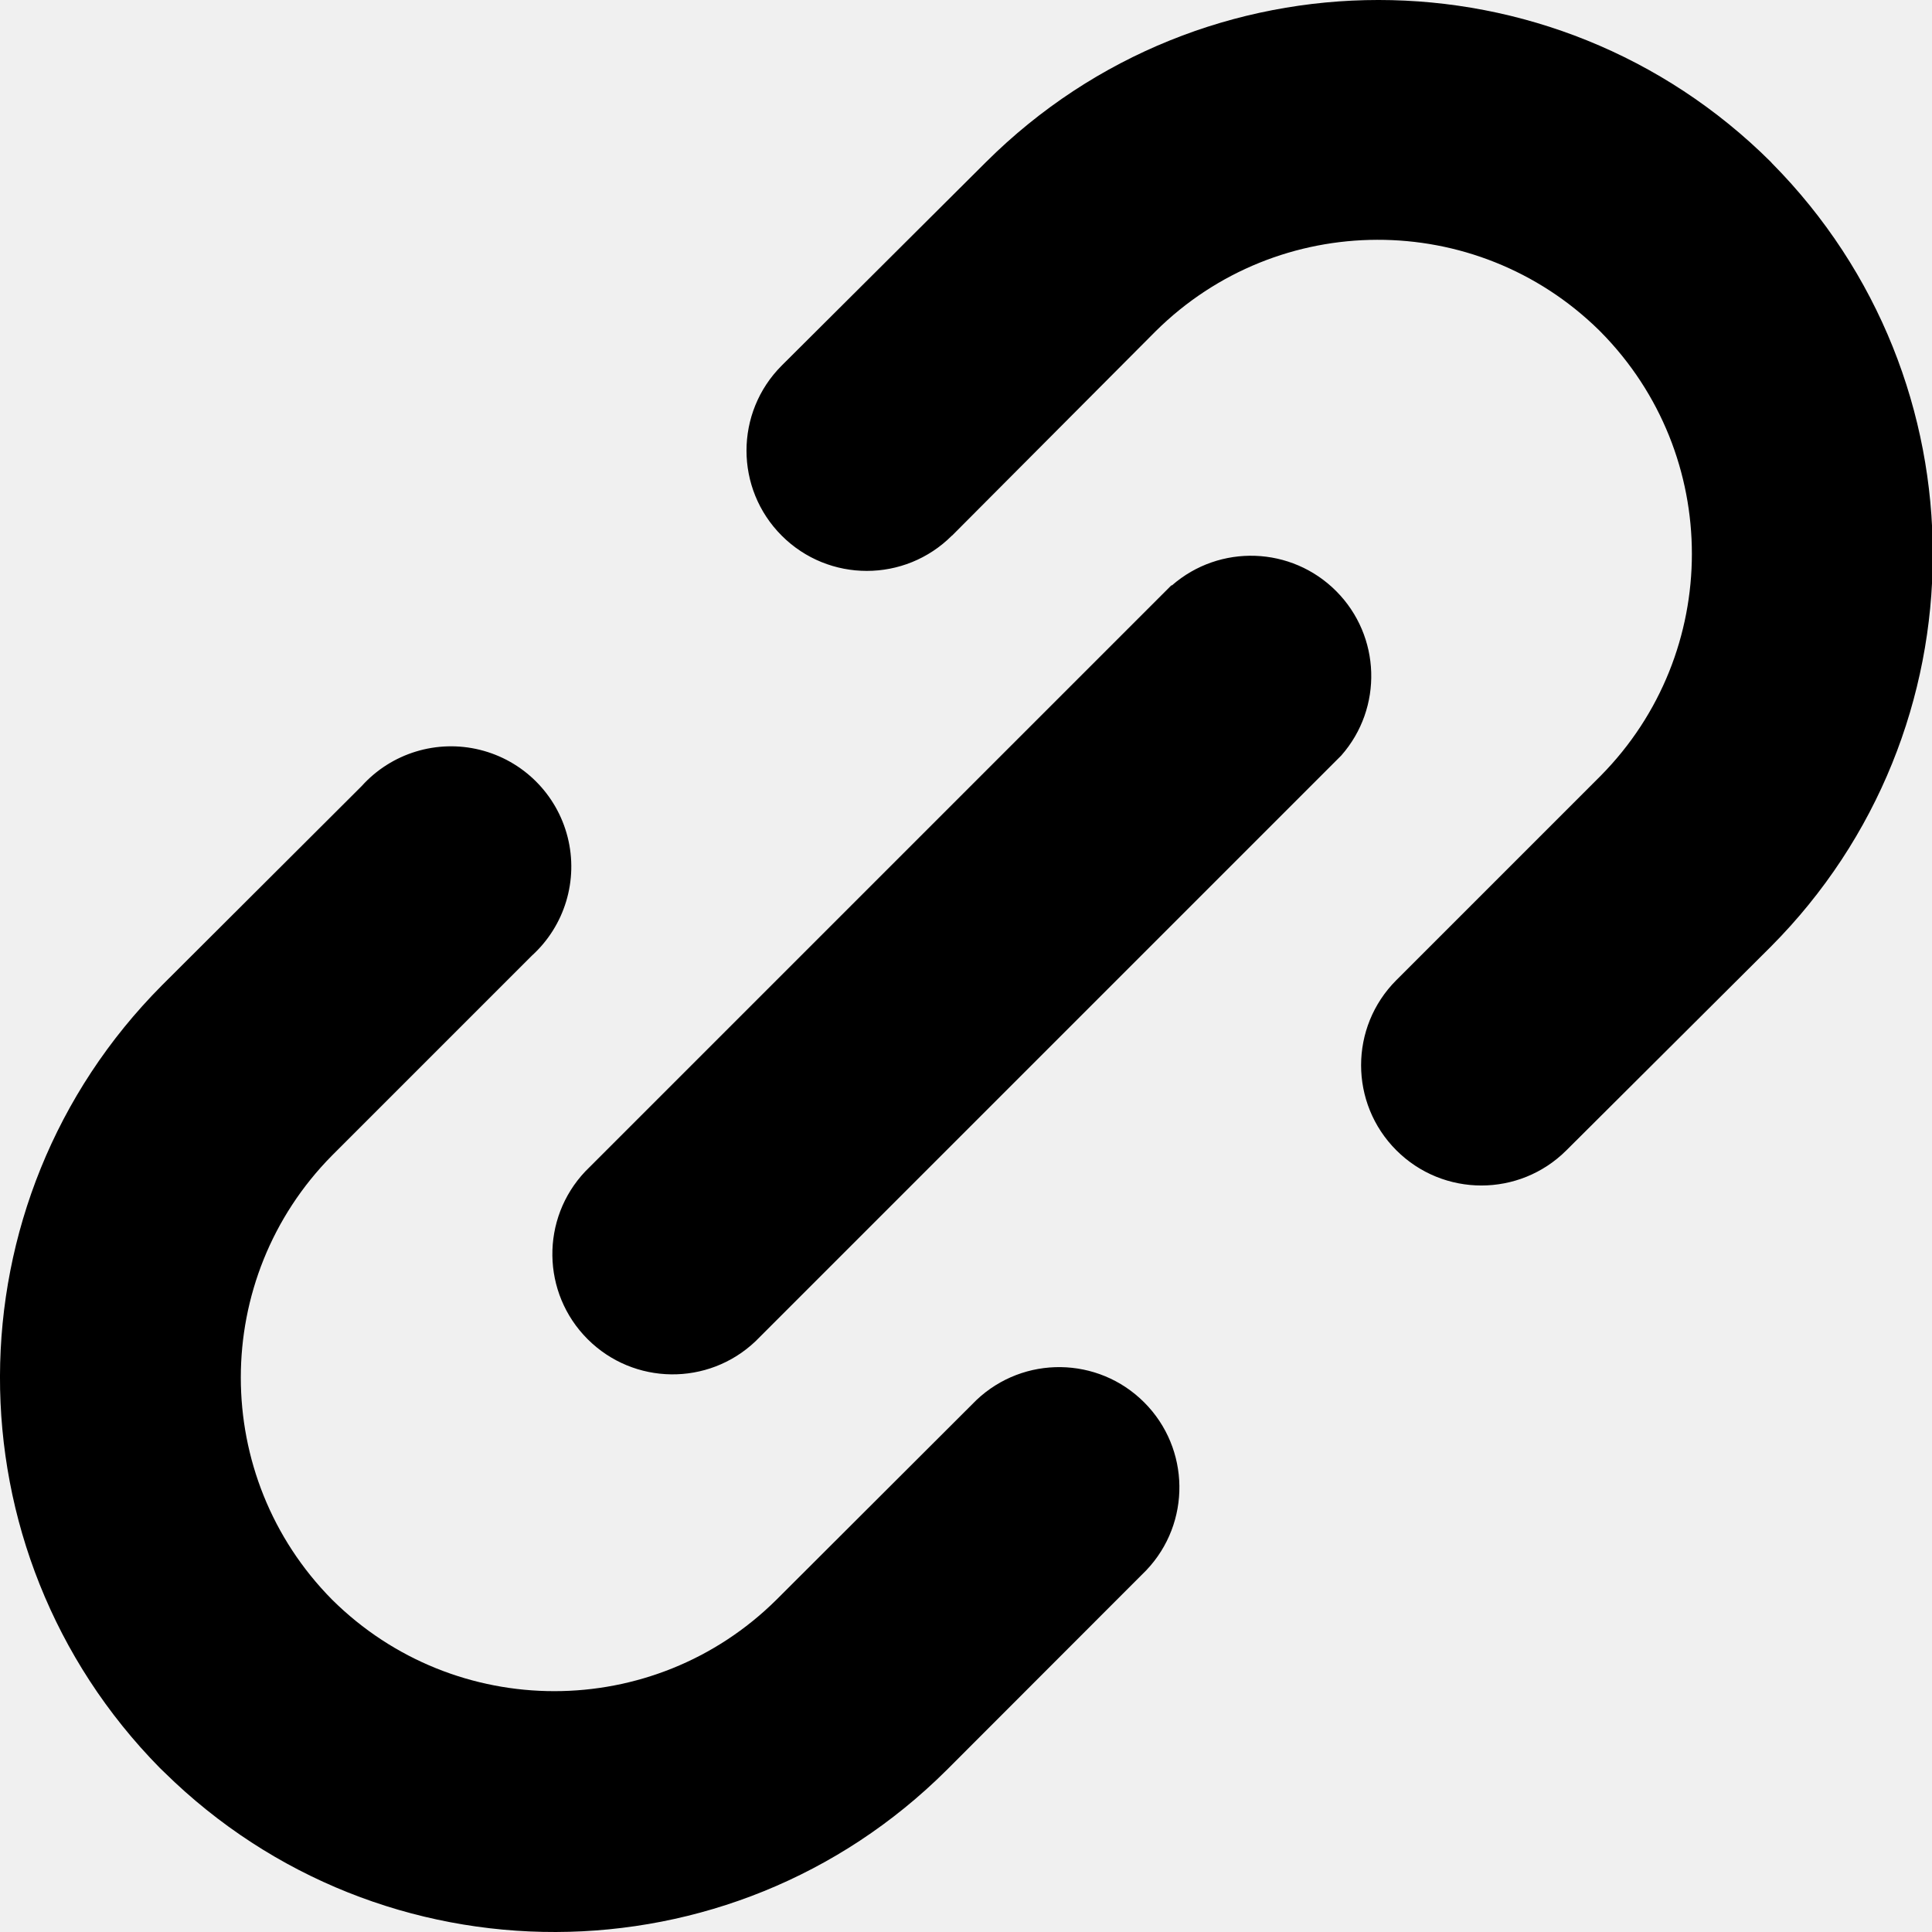
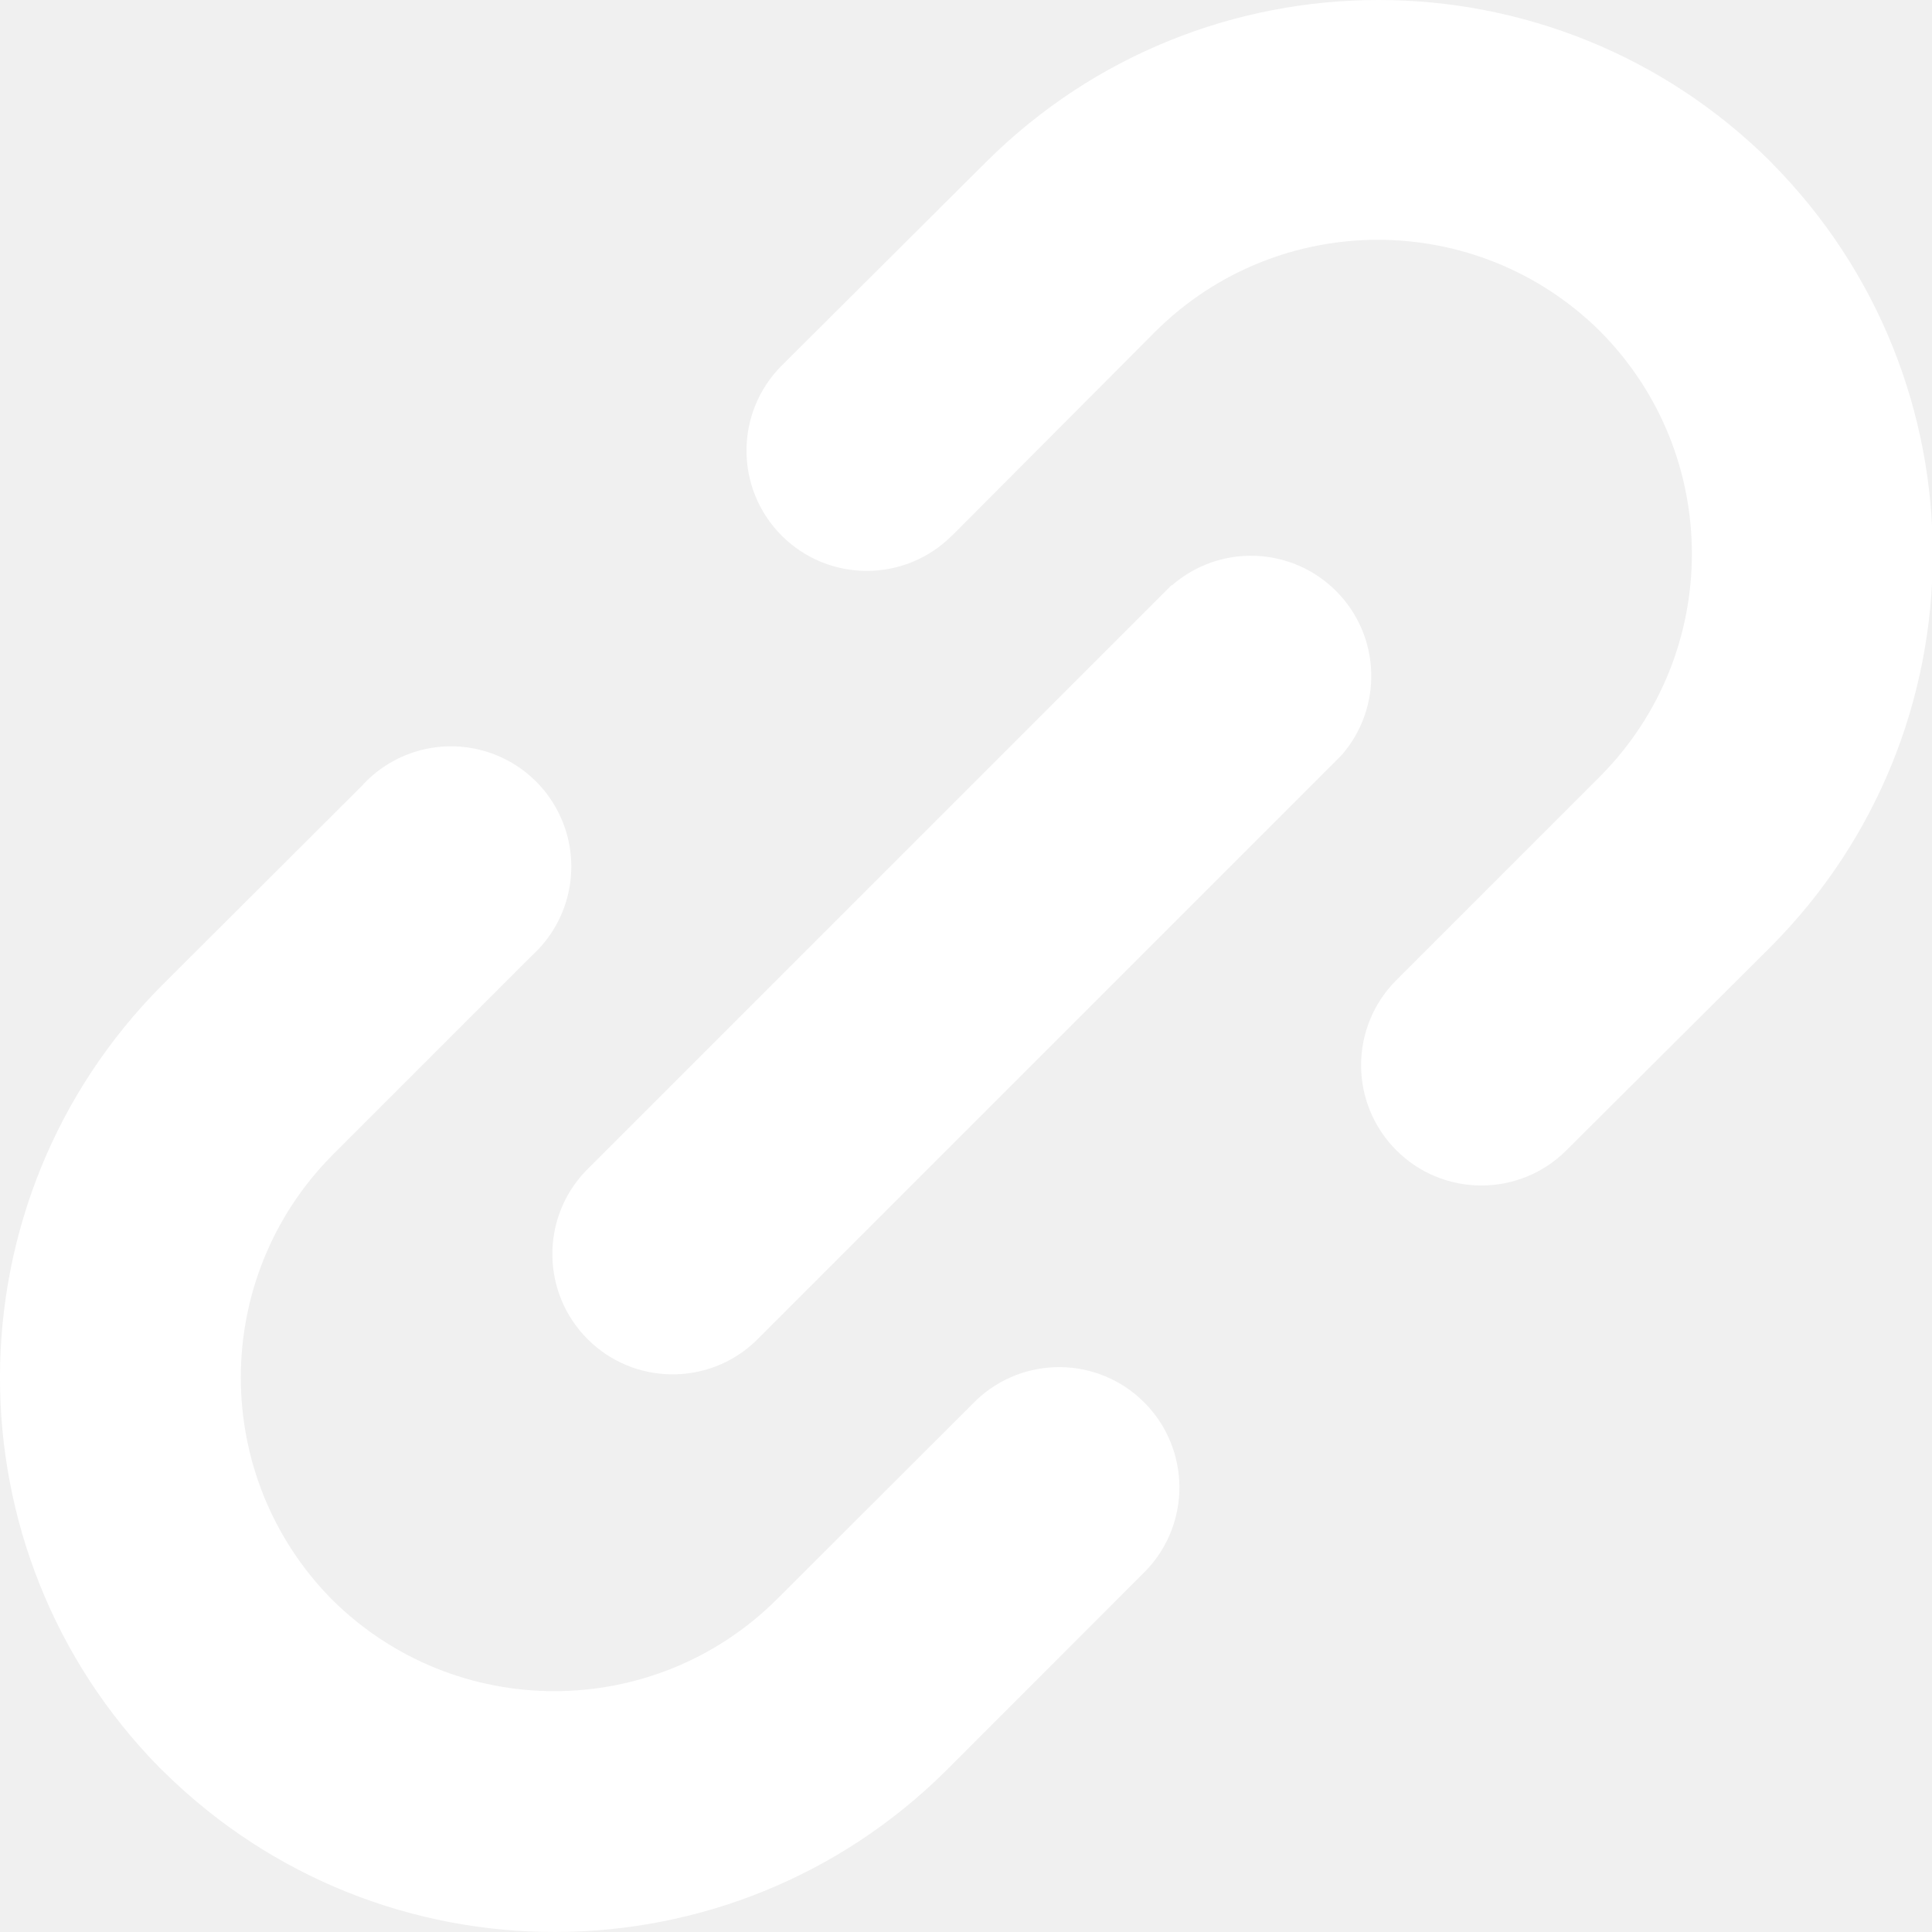
- <svg xmlns="http://www.w3.org/2000/svg" id="Layer_1" data-name="Layer 1" viewBox="0 0 122.88 122.88">
+ <svg xmlns="http://www.w3.org/2000/svg" id="Layer_1" data-name="Layer 1" viewBox="0 0 122.88 122.88" fill="#ffffff">
  <path d="M60.54,34.07A7.65,7.65,0,0,1,49.72,23.25l13-12.95a35.38,35.38,0,0,1,49.91,0l.07.08a35.37,35.37,0,0,1-.07,49.83l-13,12.95A7.65,7.65,0,0,1,88.81,62.34l13-13a20.08,20.08,0,0,0,0-28.23l-.11-.11a20.08,20.08,0,0,0-28.2.07l-12.95,13Zm14,3.16A7.65,7.65,0,0,1,85.31,48.05L48.05,85.31A7.65,7.65,0,0,1,37.23,74.5L74.5,37.23ZM62.1,89.05A7.65,7.65,0,0,1,72.91,99.87l-12.7,12.71a35.37,35.37,0,0,1-49.76.14l-.28-.27a35.38,35.38,0,0,1,.13-49.78L23,50A7.65,7.65,0,1,1,33.83,60.78L21.12,73.49a20.09,20.09,0,0,0,0,28.25l0,0a20.07,20.07,0,0,0,28.27,0L62.1,89.05Z" />
</svg>
